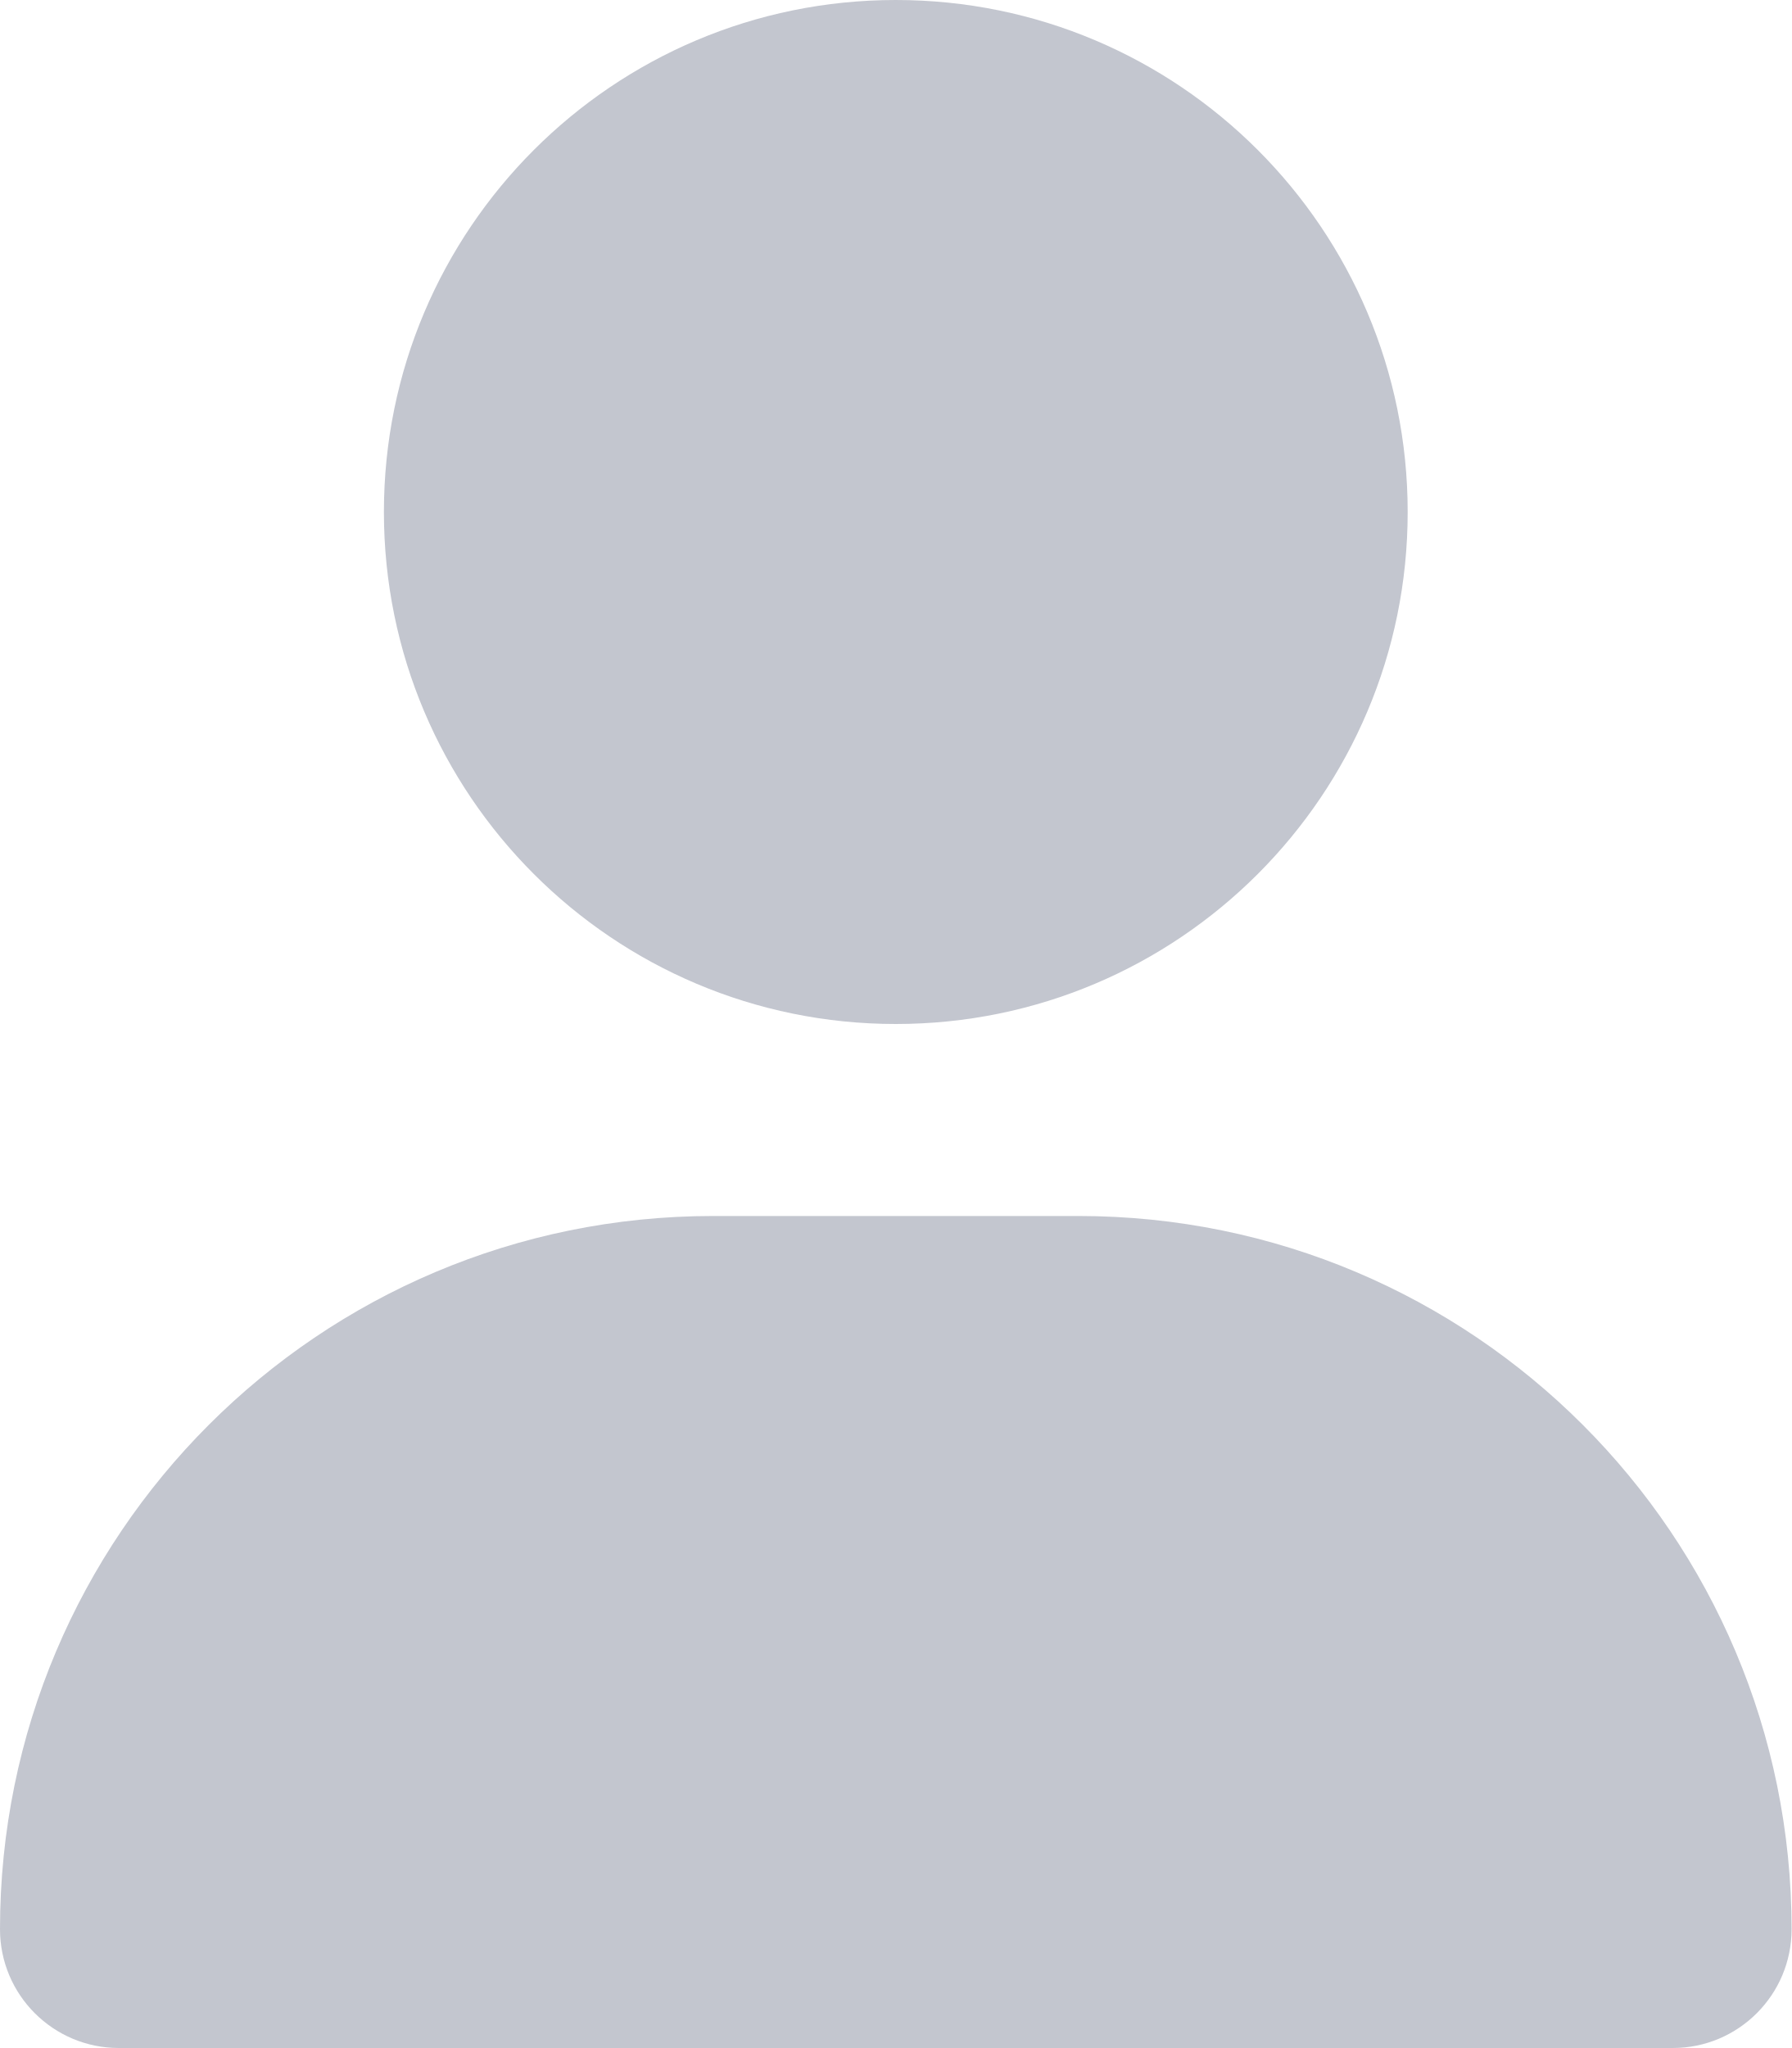
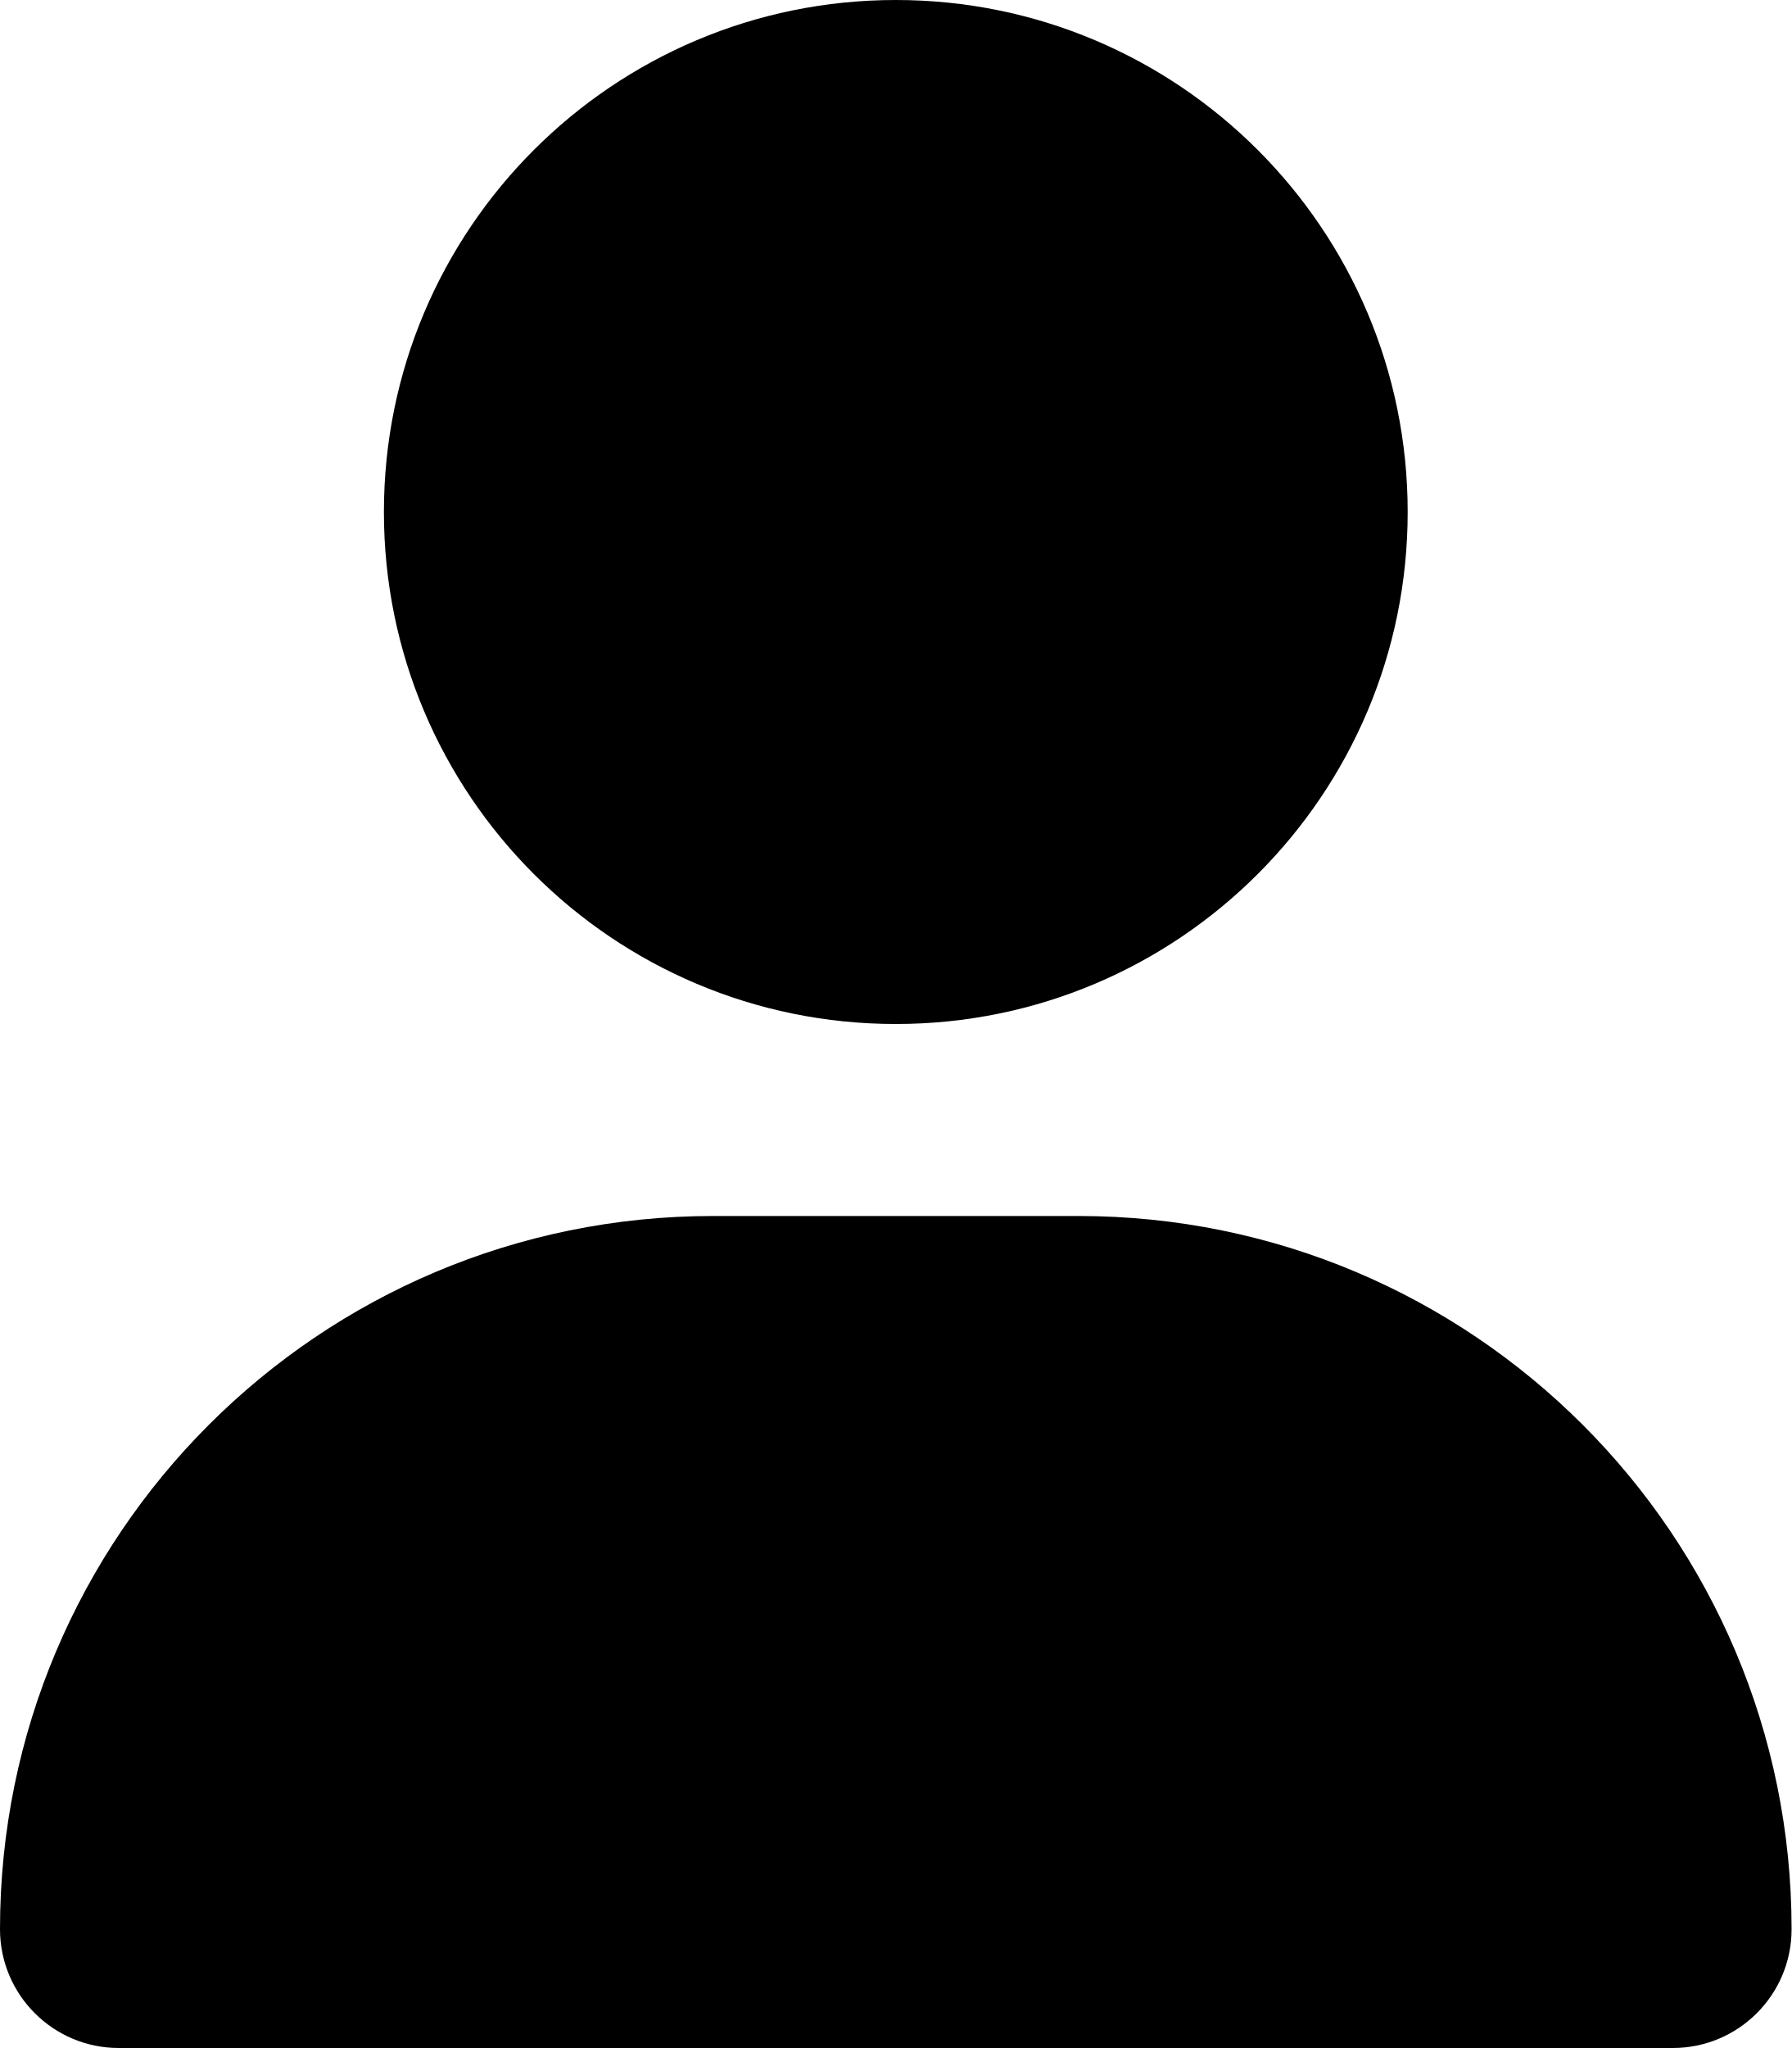
<svg xmlns="http://www.w3.org/2000/svg" viewBox="0 0 448 512">
-   <path fill="#c3c6cf" d="M224 256A128 128 0 1 0 224 0a128 128 0 1 0 0 256zm-45.7 48C79.8 304 0 383.8 0 482.3C0 498.7 13.3 512 29.7 512l388.6 0c16.4 0 29.7-13.3 29.7-29.7C448 383.8 368.2 304 269.7 304l-91.4 0z" />
+   <path d="M224 256A128 128 0 1 0 224 0a128 128 0 1 0 0 256zm-45.7 48C79.8 304 0 383.8 0 482.3C0 498.7 13.3 512 29.7 512l388.6 0c16.4 0 29.7-13.3 29.7-29.7C448 383.8 368.2 304 269.7 304l-91.4 0z" />
</svg>
